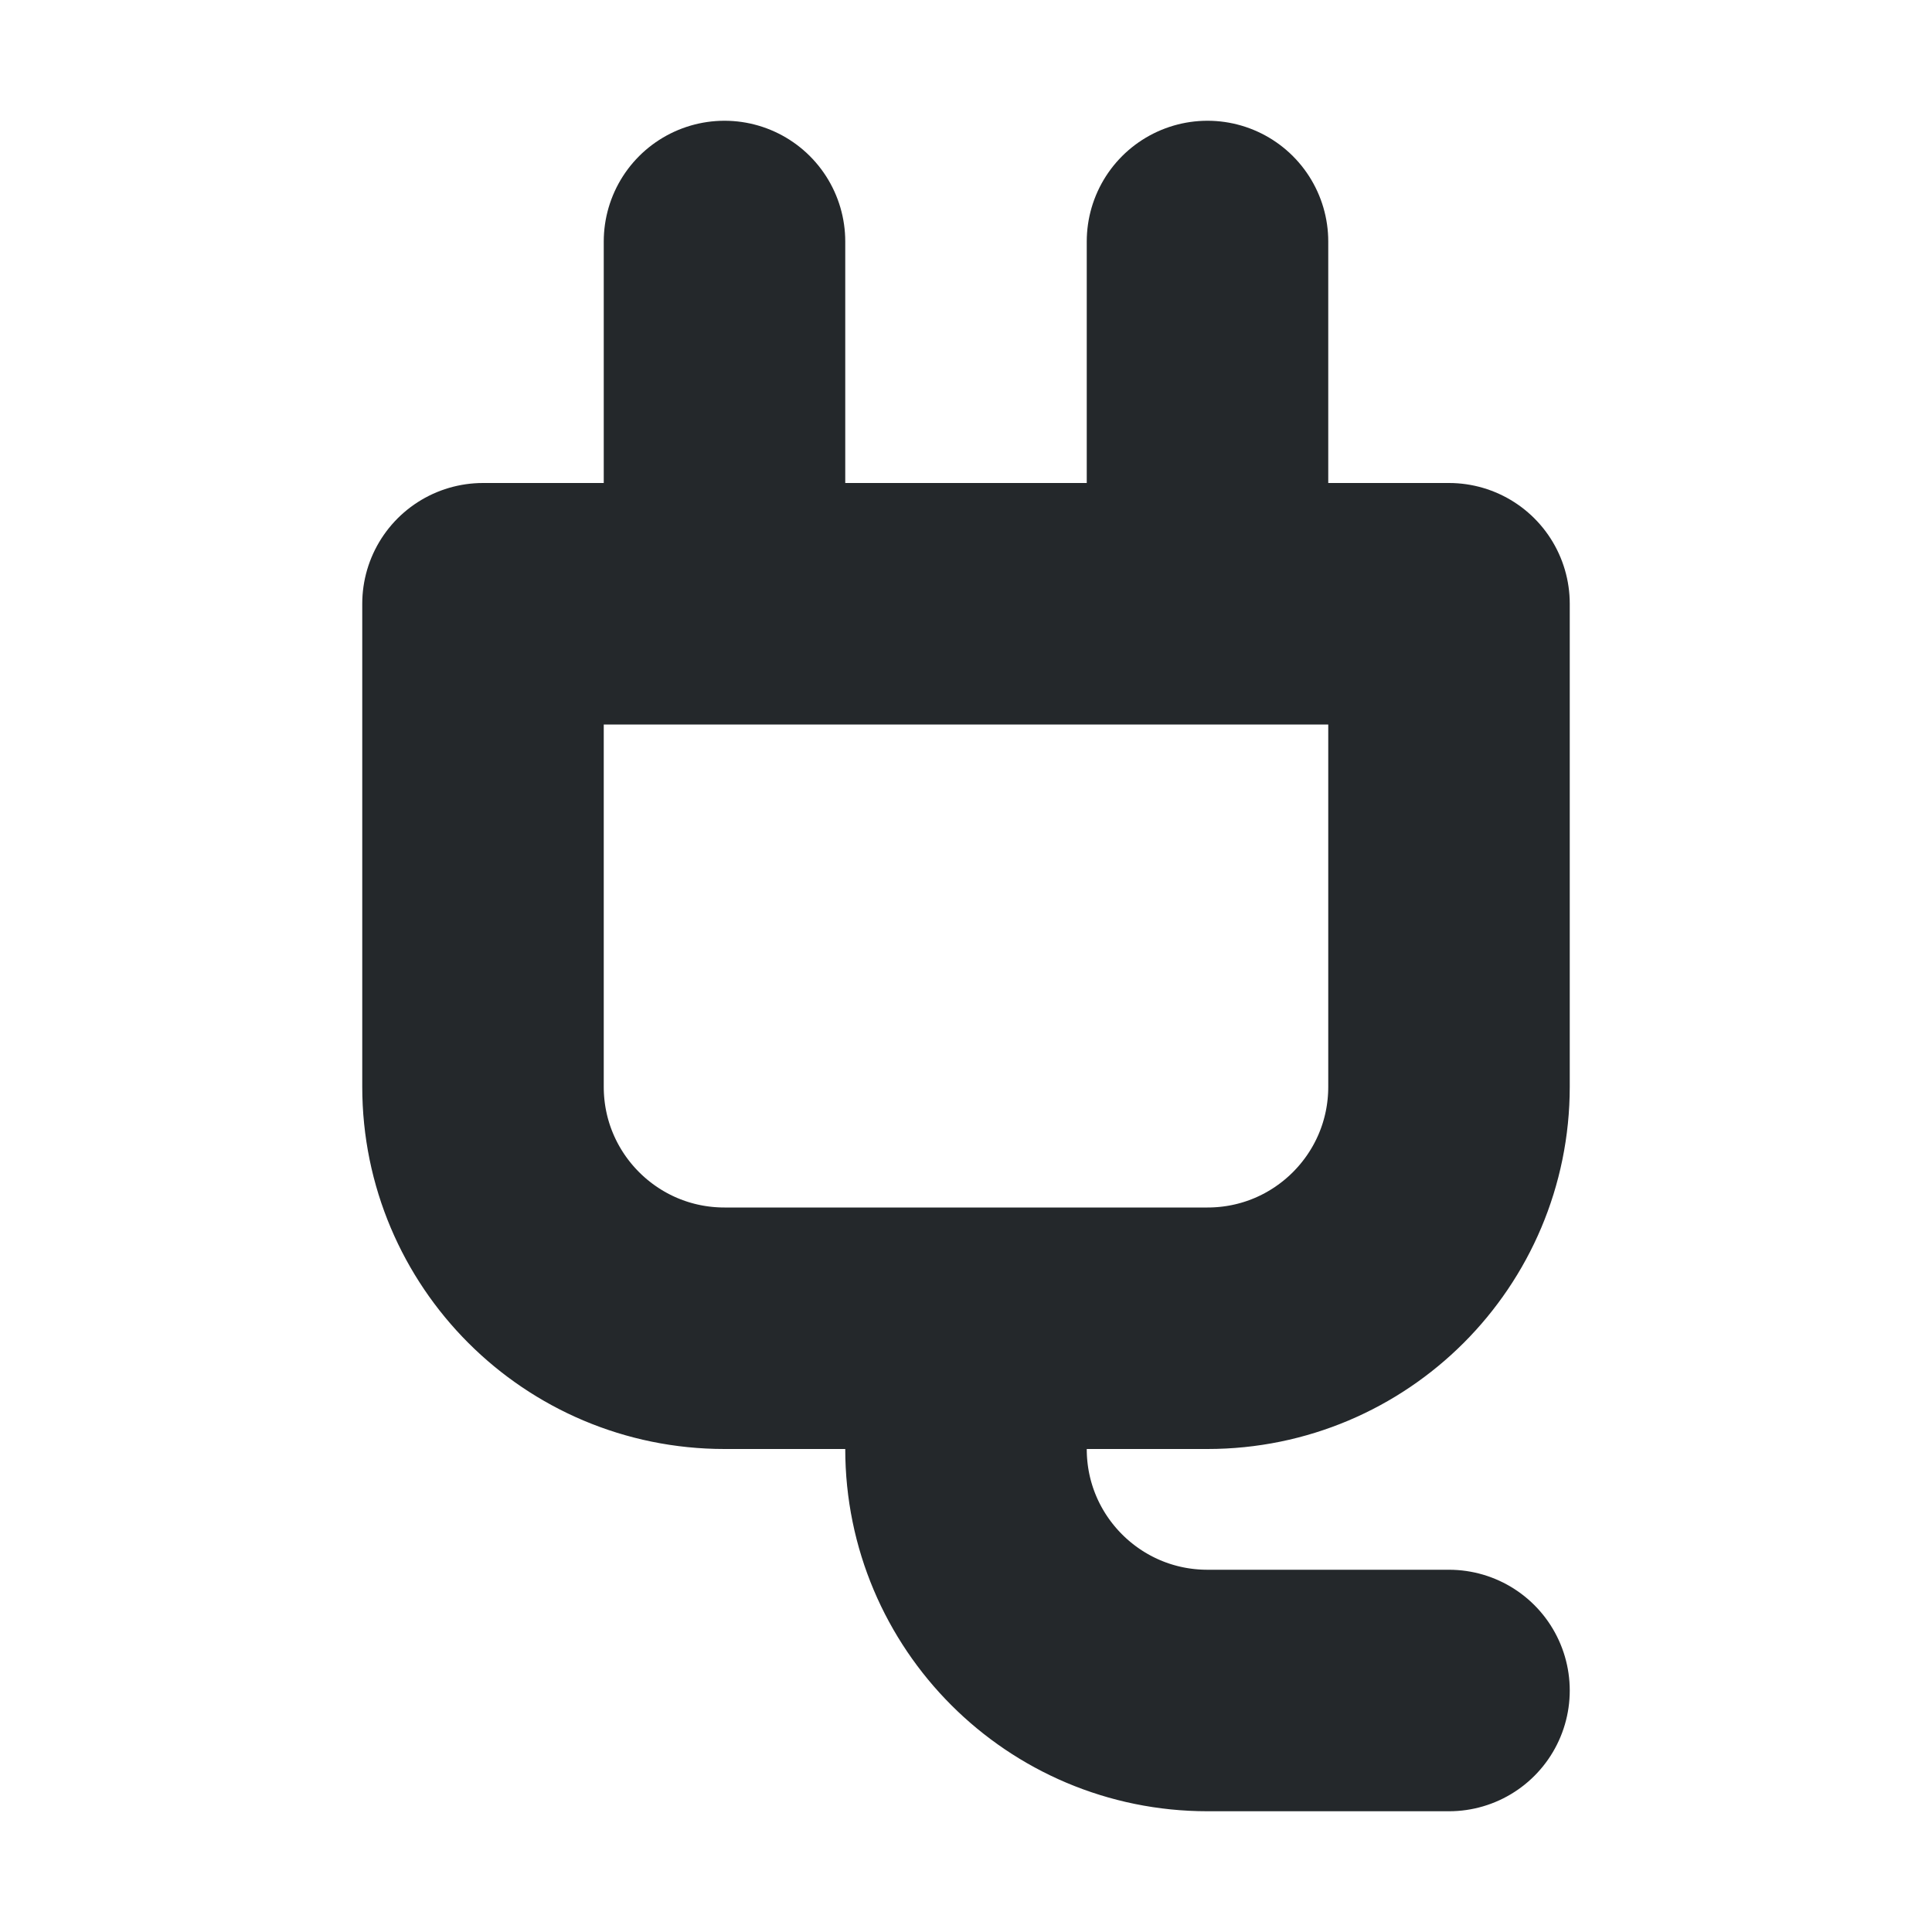
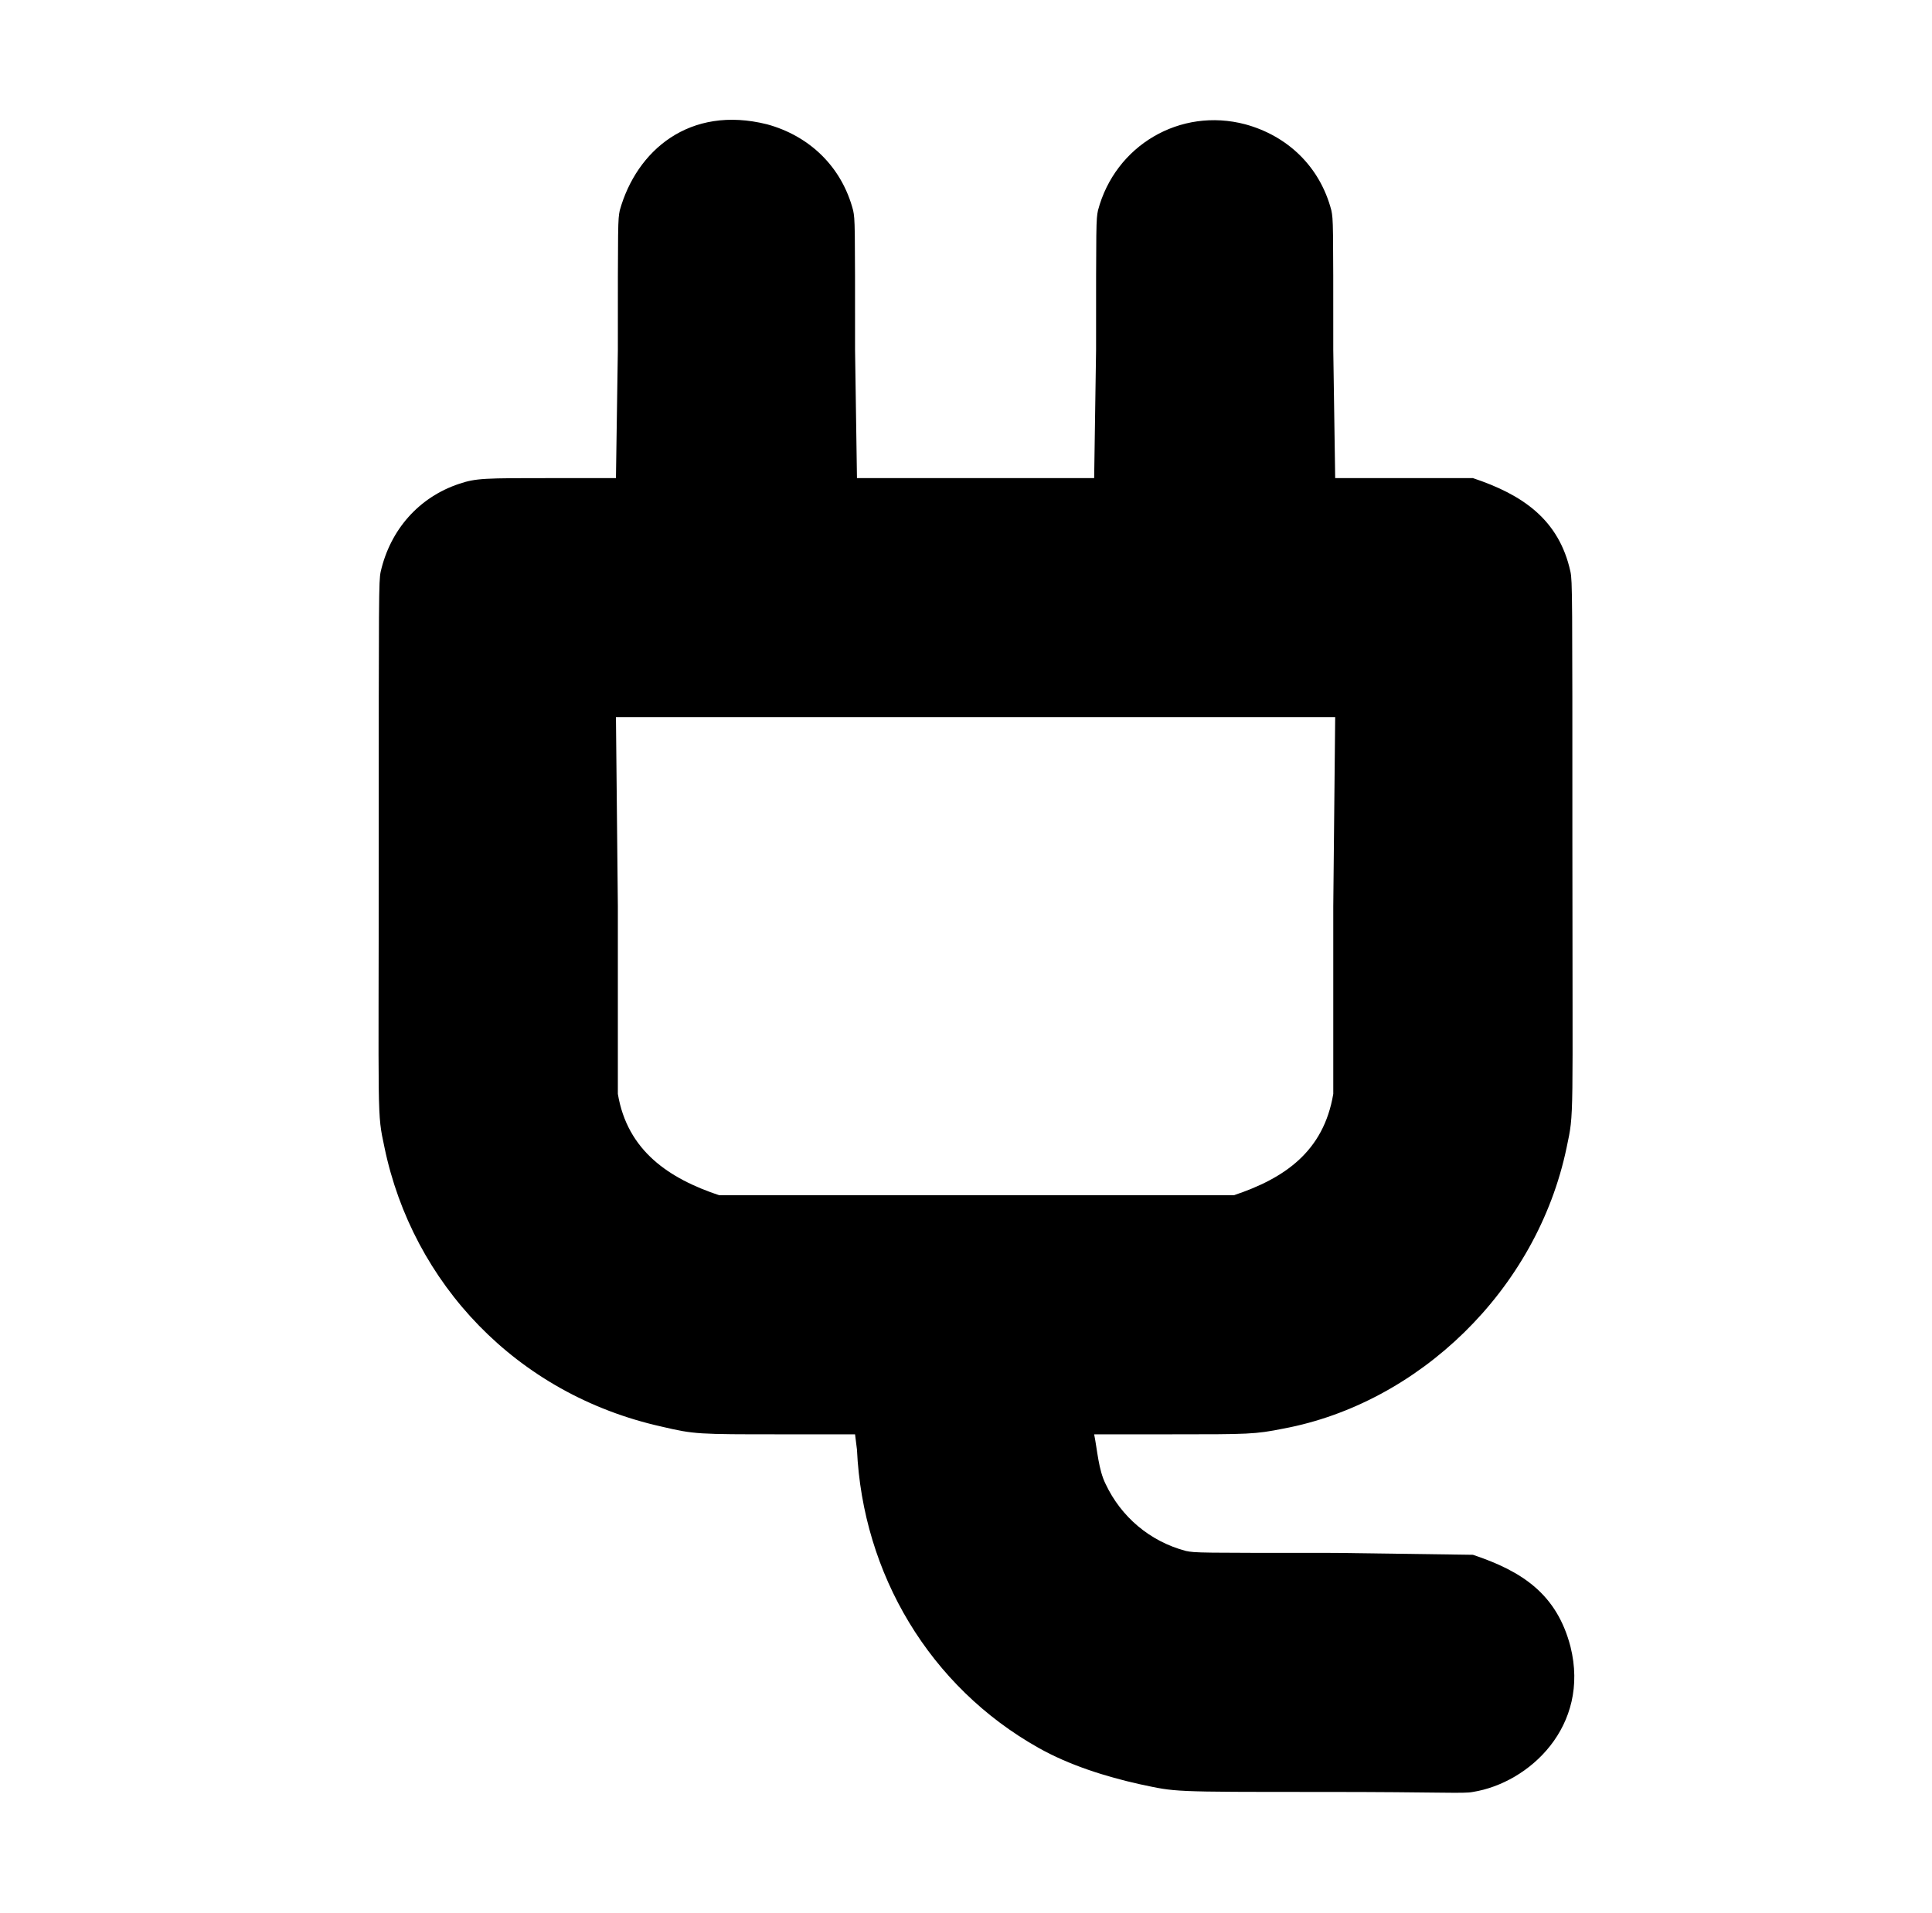
- <svg xmlns="http://www.w3.org/2000/svg" width="16" height="16" viewBox="0 0 16 16" fill="none">
-   <path d="M8 11L10 11C11.105 11 12 10.105 12 9V5H10M8 11L6 11C4.895 11 4 10.105 4 9L4 5H6M8 11V12C8 13.105 8.895 14 10 14H12M6 5V2M6 5H10M10 5L10 2" stroke="#24282B" stroke-width="2" stroke-linecap="round" stroke-linejoin="round" />
+ <svg xmlns="http://www.w3.org/2000/svg" version="1.1" viewBox="-10 0 1010 1000">
+   <g transform="matrix(1 0 0 -1 0 800)">
+     <path fill="currentColor" d="M314 690c8.748 31.244 36.396 55.151 77 45c22 -6 39 -22 45 -45c1 -5 1 -6 1 -73l1 -67h124l1 67c0 67 0 68 1 73c9 34 43 54 77 45c22 -6 39 -22 45 -45c1 -5 1 -6 1 -73l1 -67h72c25.807 -8.602 45.036 -21.568 51 -49c1 -5 1 -11 1 -142 c0 -148 1 -140 -3 -159c-15.615 -74.954 -77.722 -133.823 -148 -147c-15 -3 -18 -3 -59 -3h-40c1.716 -8.579 2.247 -18.493 6 -26c8 -17 23 -30 42 -35c5 -1 6 -1 78 -1l72 -1c25.942 -8.647 43.867 -20.655 51 -48 c10.399 -41.595 -21.509 -71.281 -51 -76c-5 -1 -15 0 -79 0c-80 0 -76 0 -95 4c-18 4 -37 10 -53 19c-57 32 -92 91 -95 156l-1 8h-39c-43 0 -45 0 -62 4c-76.222 16.938 -130.31 75.219 -145 146c-4 19 -3 11 -3 159c0 131 0 137 1 142c5 22 20 39 41 46 c9 3 13 3 49 3h33l1 67c0 67 0 68 1 73zM313 326v-98c4.968 -29.809 26.829 -44.276 53 -53h269c26.359 8.786 46.961 22.768 52 53v98l1 99h-376l1 -99z" />
+   </g>
</svg>
